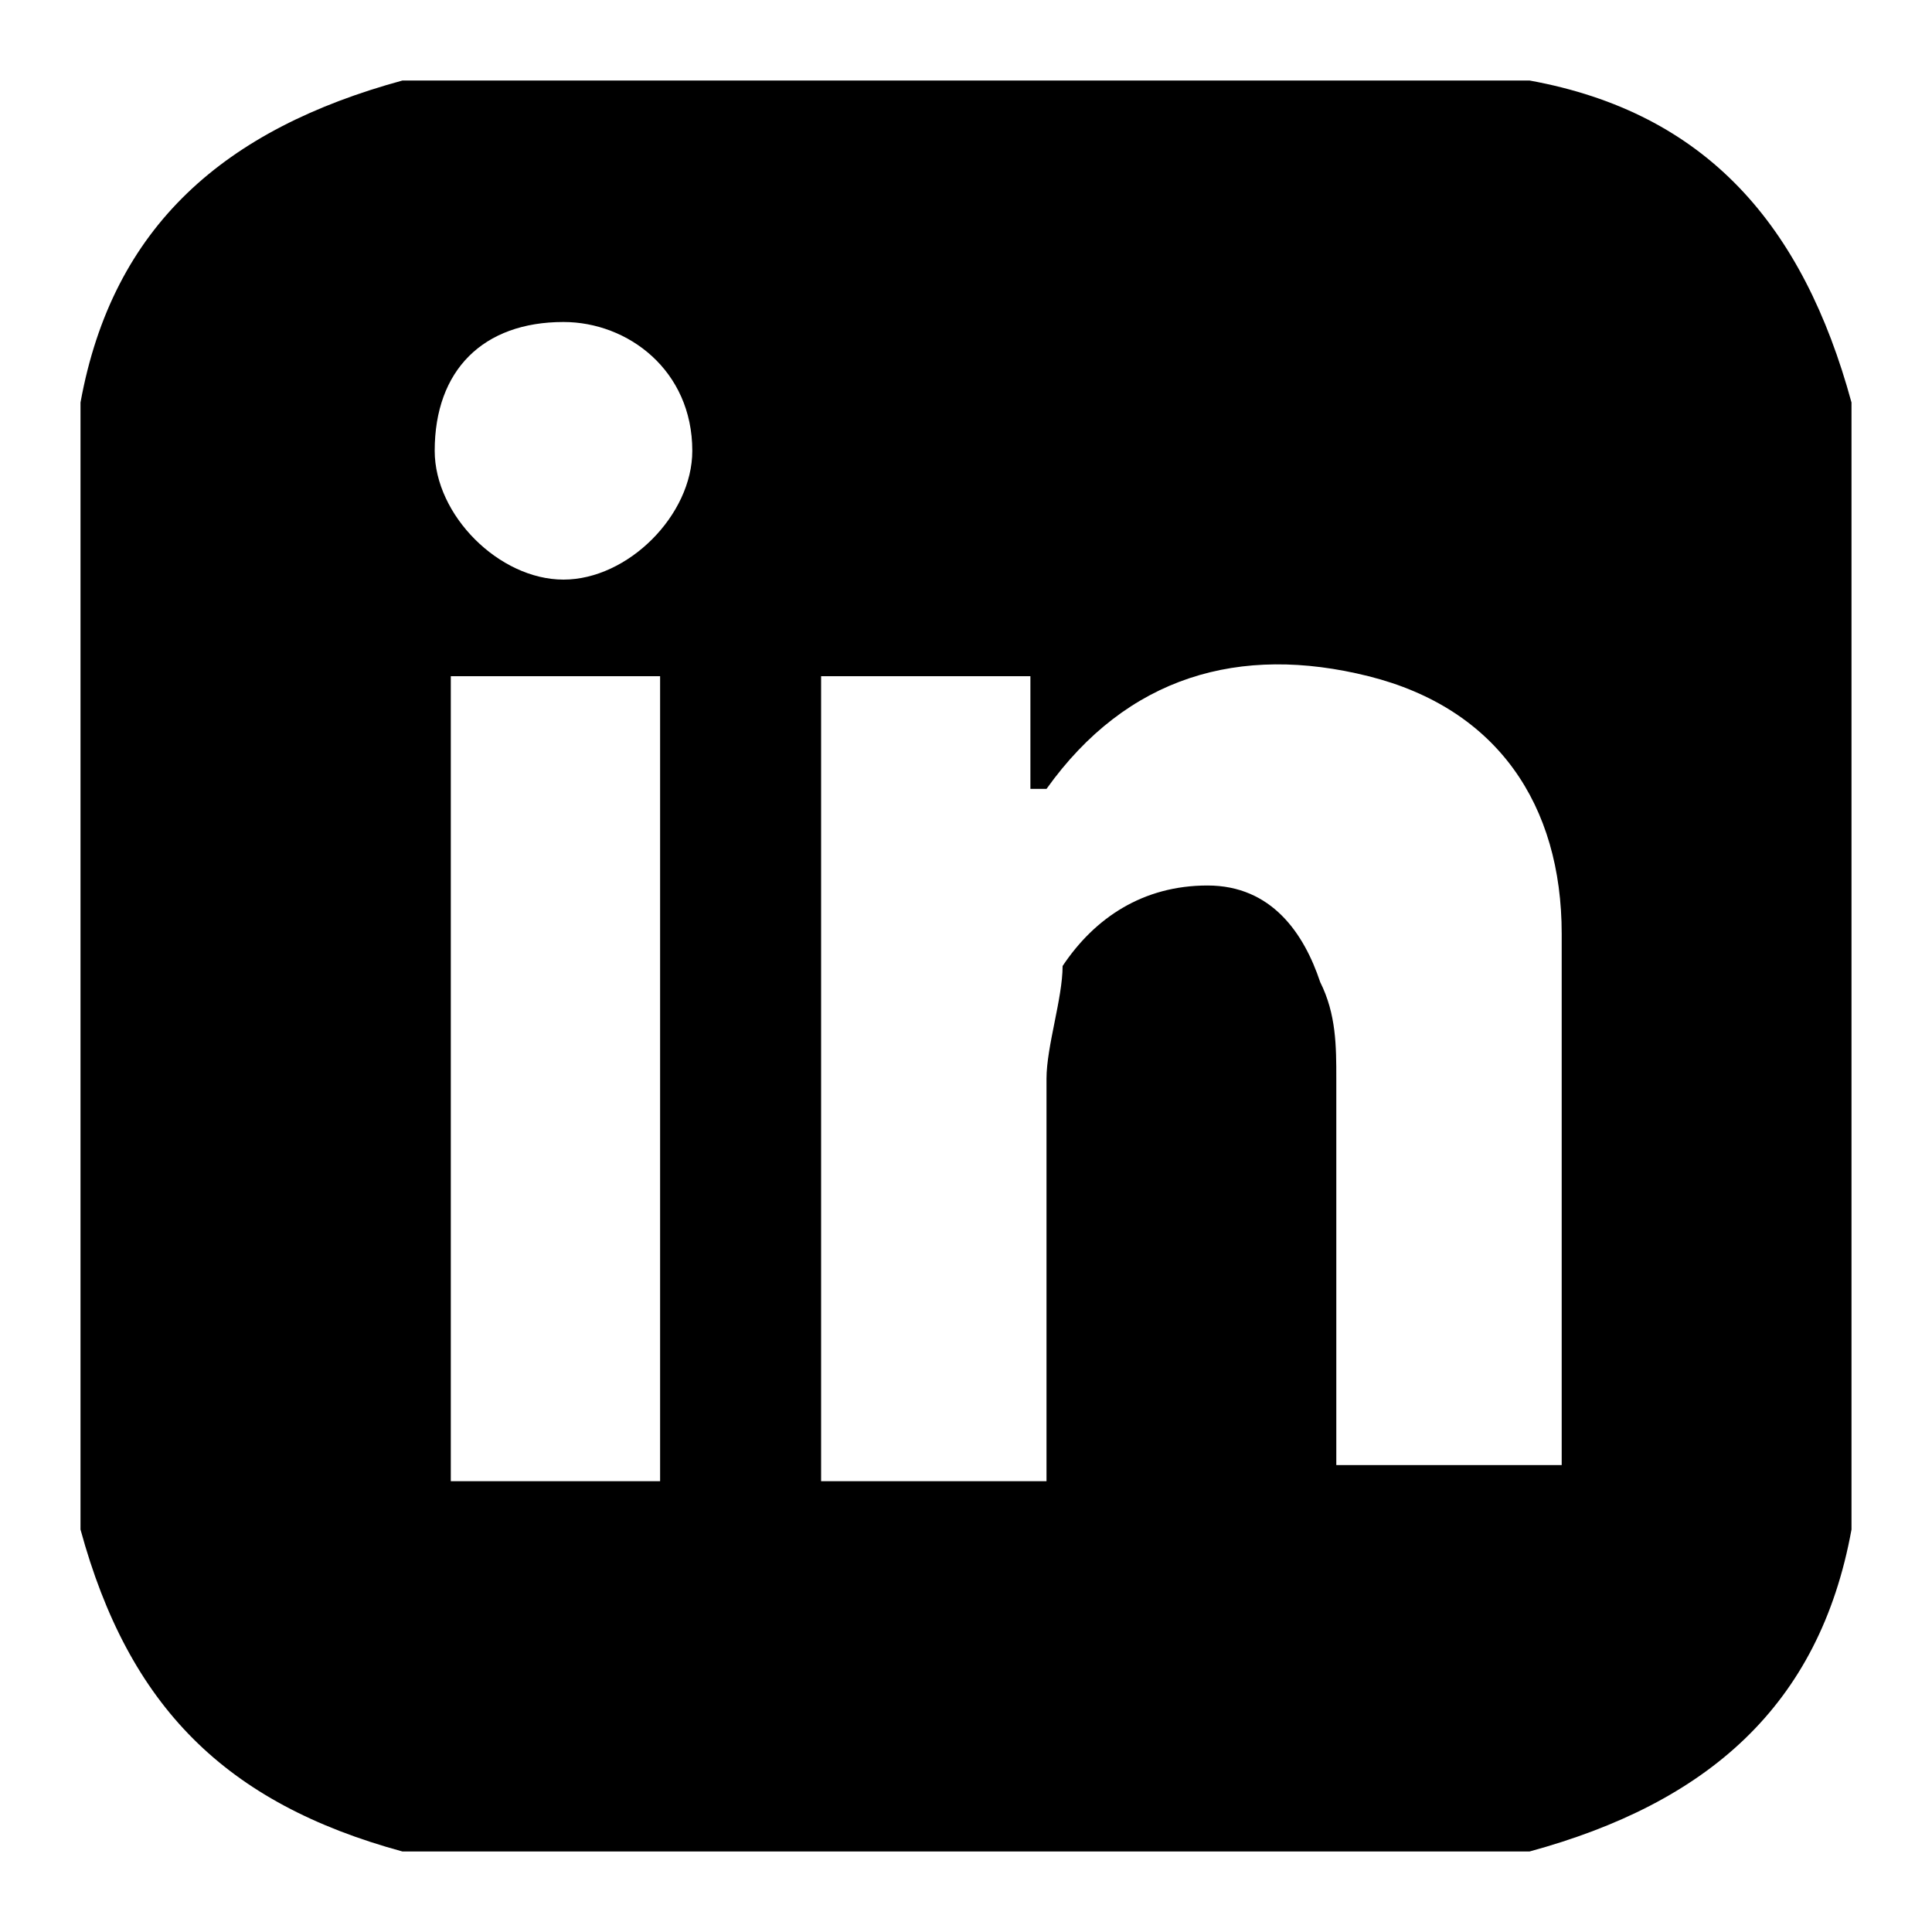
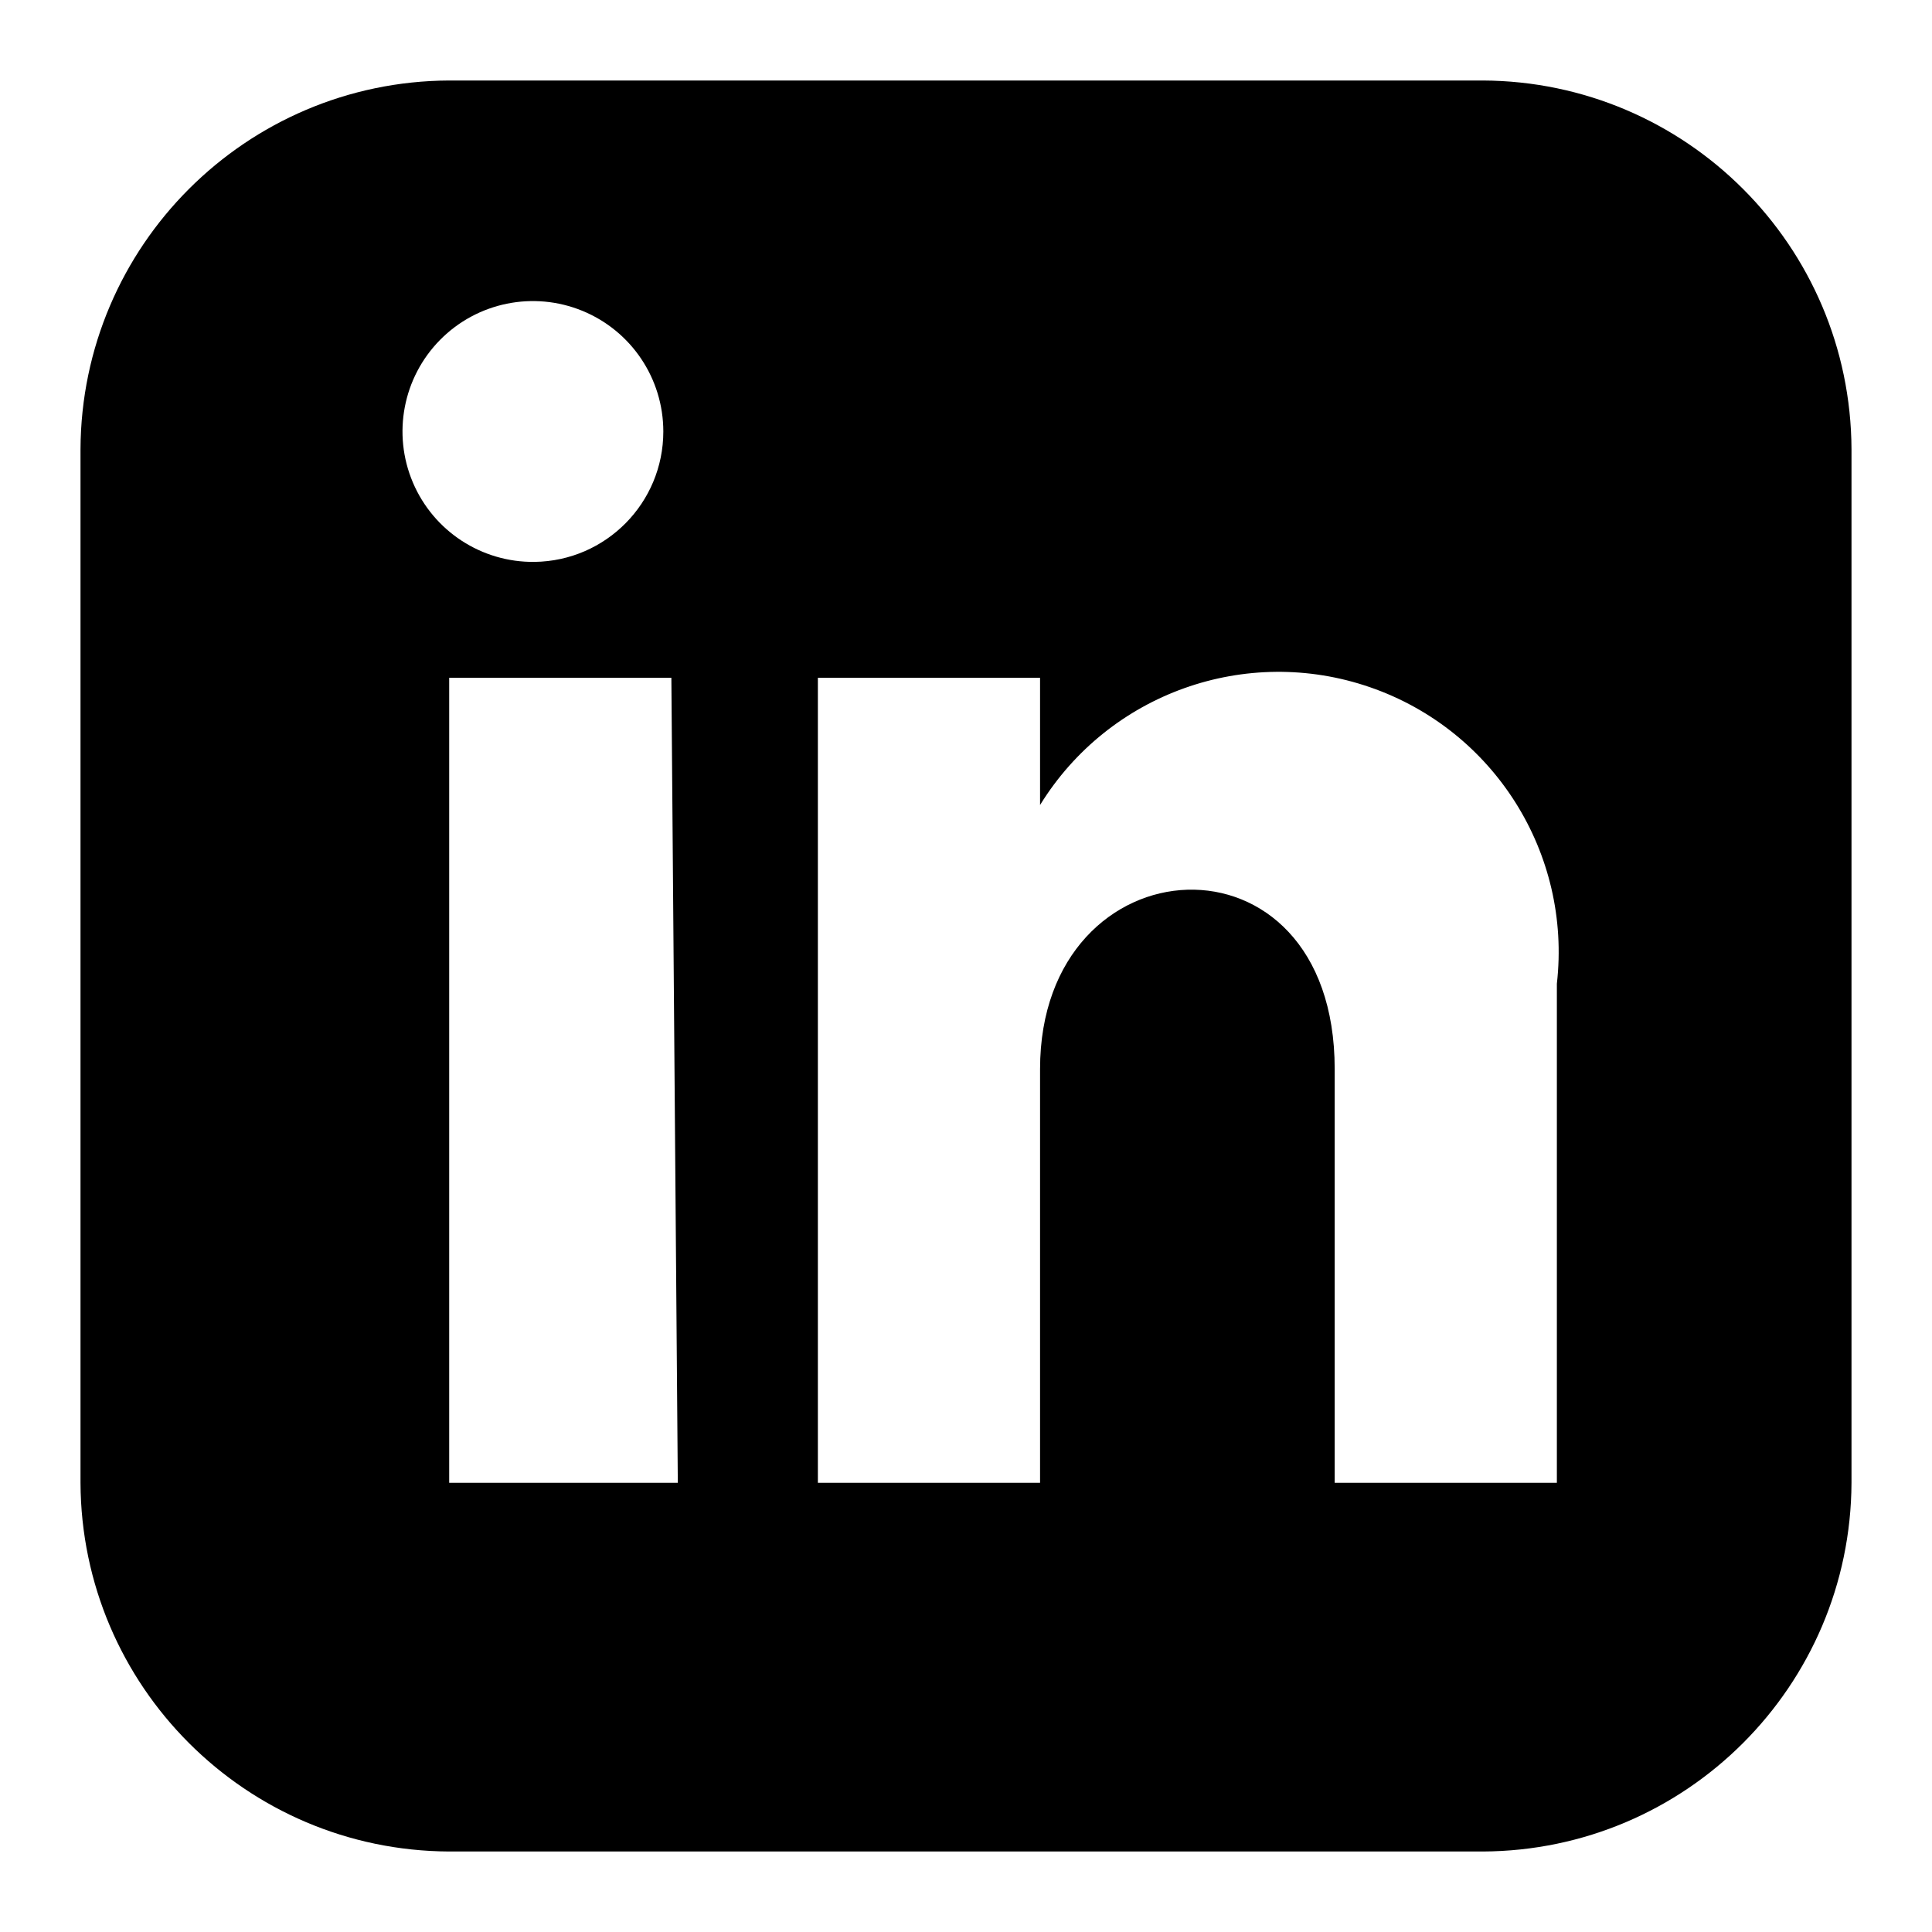
- <svg xmlns="http://www.w3.org/2000/svg" version="1.1" id="Layer_1" x="0px" y="0px" viewBox="0 0 12 12" style="enable-background:new 0 0 12 12;" xml:space="preserve">
-   <path d="M0.5,9.5c0-2.3,0-4.7,0-7c0.2-1.1,0.9-1.7,2-2c2.3,0,4.7,0,7,0c1.1,0.2,1.7,0.9,2,2c0,2.3,0,4.7,0,7c-0.2,1.1-0.9,1.7-2,2  c-2.3,0-4.7,0-7,0C1.4,11.2,0.8,10.6,0.5,9.5z M6.5,9.2c0-0.1,0-0.2,0-0.3c0-0.7,0-1.5,0-2.2c0-0.2,0.1-0.5,0.1-0.7  c0.2-0.3,0.5-0.5,0.9-0.5c0.4,0,0.6,0.3,0.7,0.6c0.1,0.2,0.1,0.4,0.1,0.6c0,0.6,0,1.3,0,1.9c0,0.2,0,0.4,0,0.5c0.5,0,0.9,0,1.4,0  c0-1.1,0-2.2,0-3.3c0-0.8-0.4-1.4-1.2-1.6C7.7,4,7,4.2,6.5,4.9c0,0,0,0-0.1,0c0-0.3,0-0.5,0-0.7c-0.5,0-0.9,0-1.3,0c0,1.7,0,3.3,0,5  C5.5,9.2,6,9.2,6.5,9.2z M2.8,4.2c0,1.7,0,3.3,0,5c0.5,0,0.9,0,1.3,0c0-1.7,0-3.3,0-5C3.7,4.2,3.3,4.2,2.8,4.2z M4.3,2.8  C4.3,2.3,3.9,2,3.5,2C3,2,2.7,2.3,2.7,2.8c0,0.4,0.4,0.8,0.8,0.8C3.9,3.6,4.3,3.2,4.3,2.8z" />
+ <svg xmlns="http://www.w3.org/2000/svg" viewBox="0 0 12 12">
+   <path d="M9.21.5H2.79A2.3,2.3,0,0,0,.5,2.79V9.21A2.3,2.3,0,0,0,2.79,11.5H9.21A2.3,2.3,0,0,0,11.5,9.21V2.79A2.3,2.3,0,0,0,9.21.5Zm-5,8.71H2.79v-5H4.17ZM3.32,3.49a.81.81,0,1,1,.8-.81A.81.81,0,0,1,3.32,3.49ZM9.67,9.21H8.29V6.64c0-1.54-1.83-1.43-1.83,0V9.21H5.08v-5H6.46V5A1.74,1.74,0,0,1,9.67,6.11Z" />
</svg>
